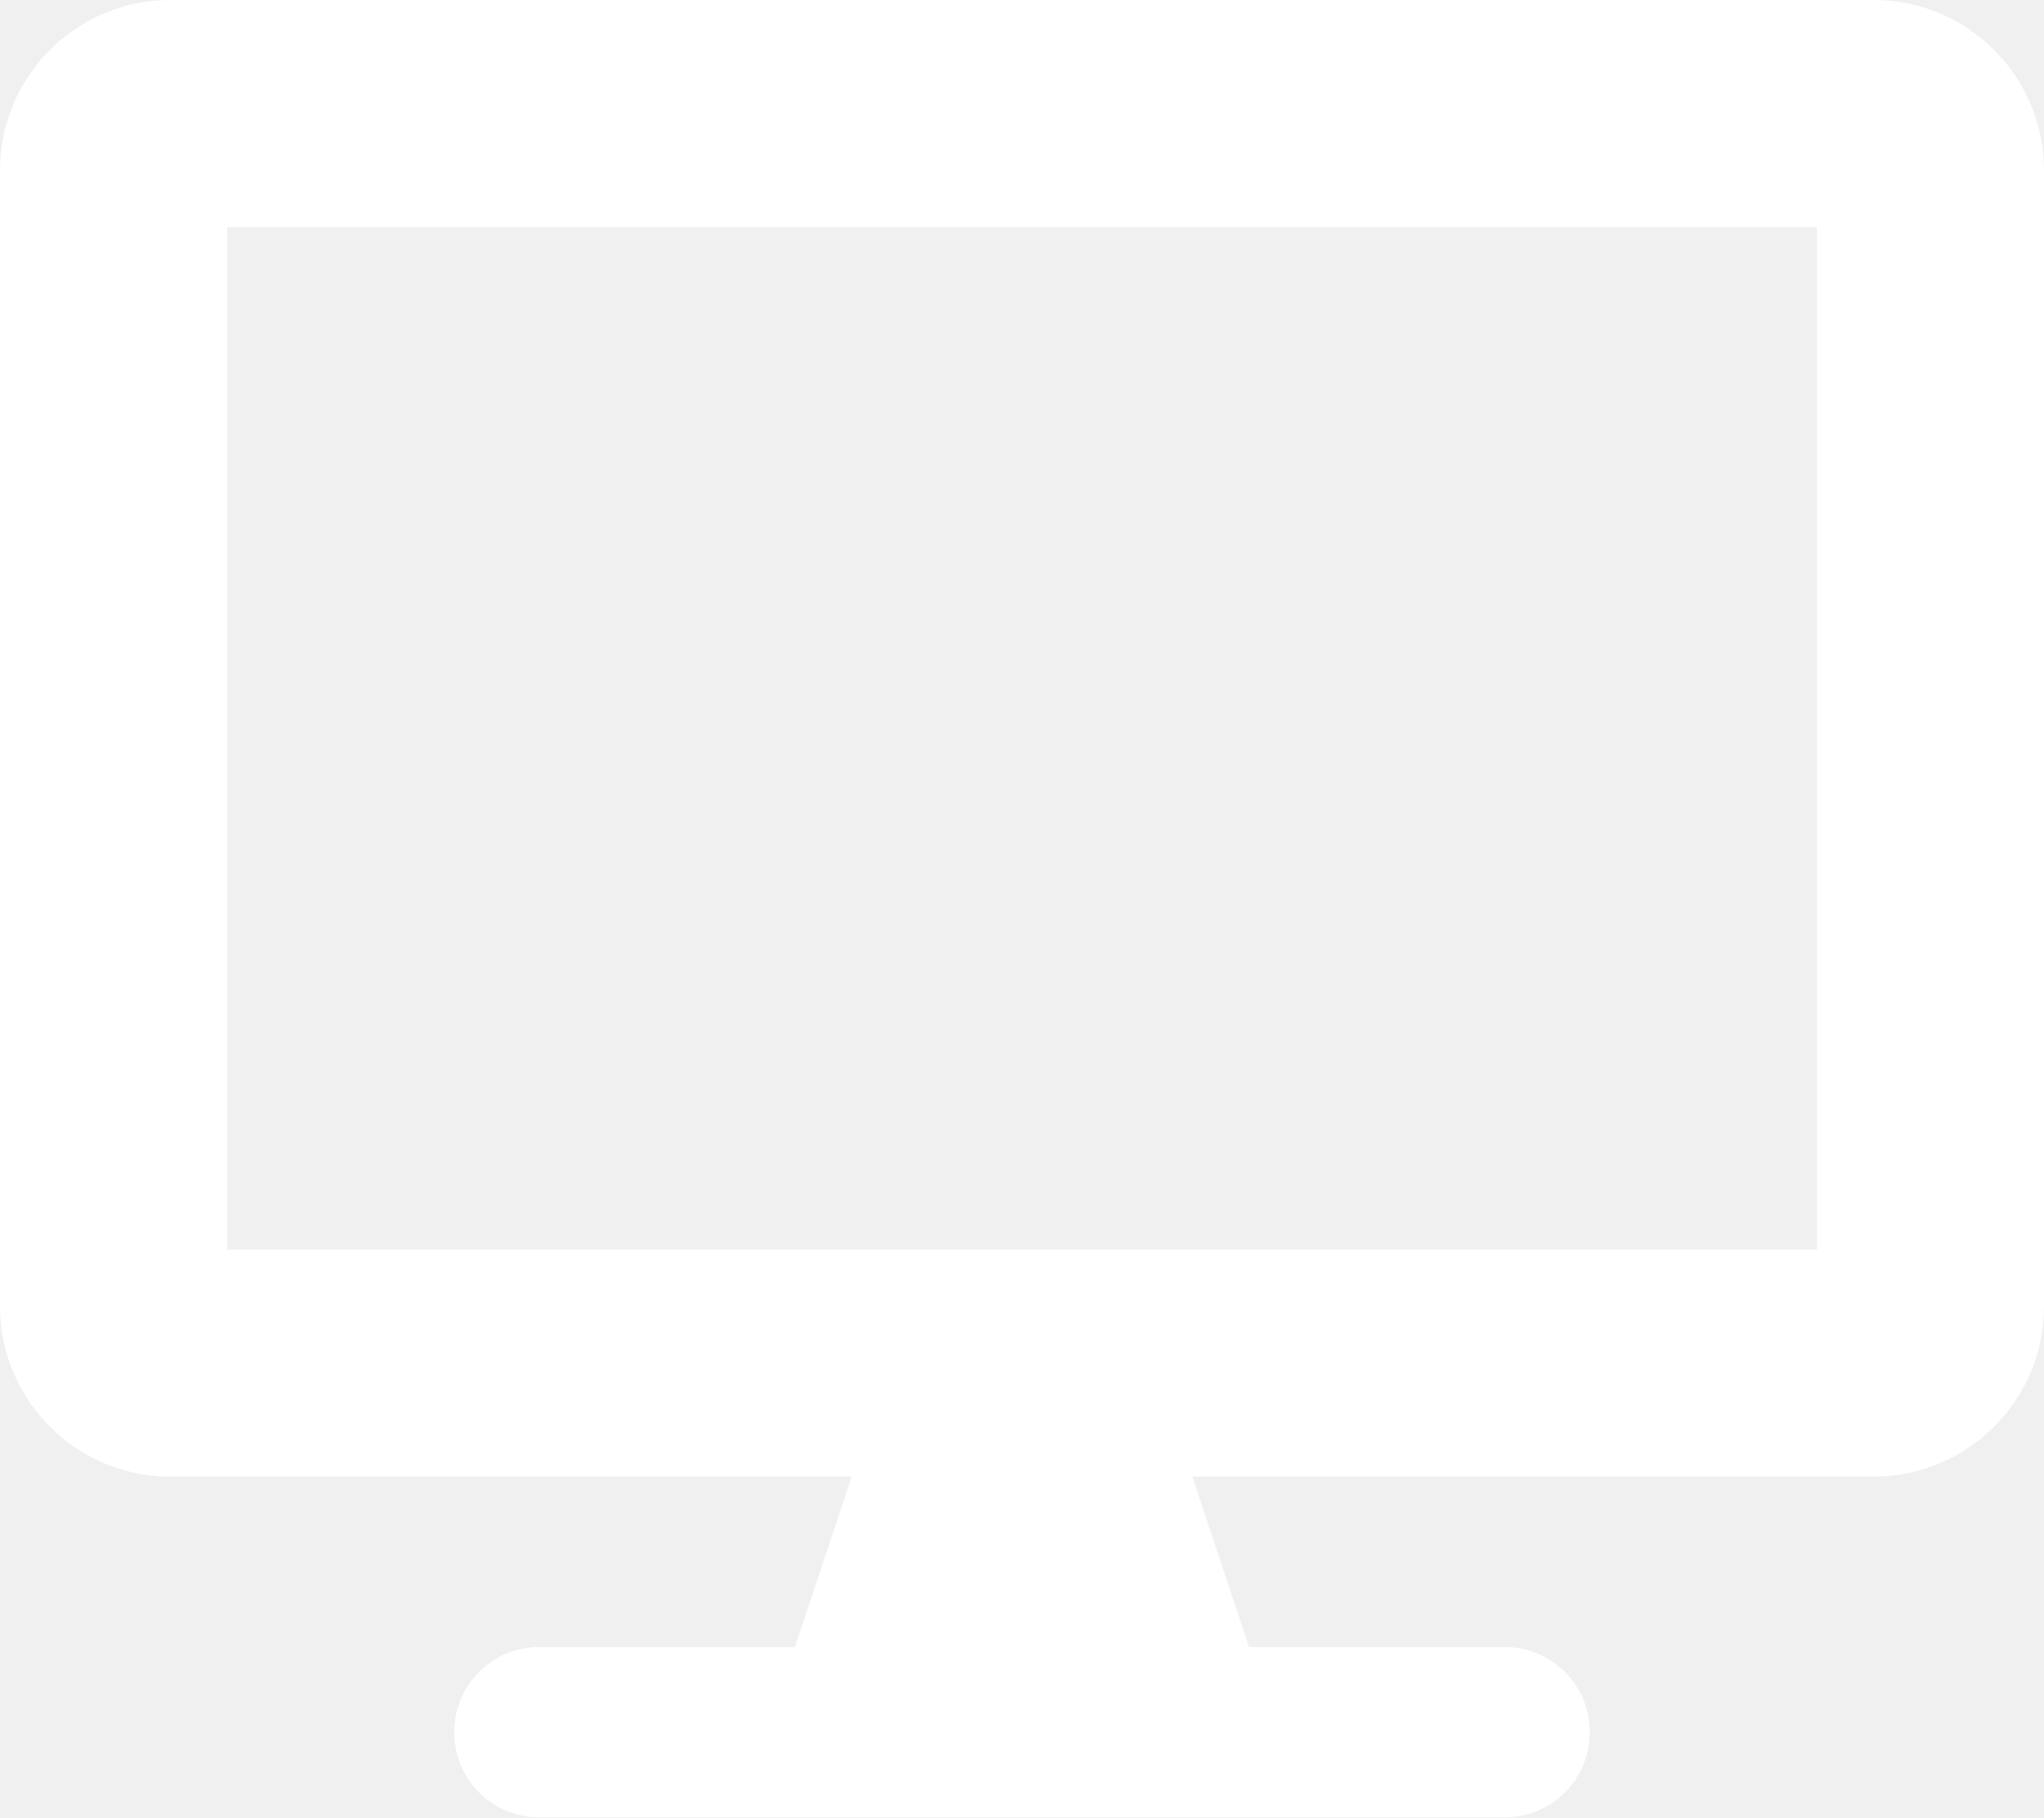
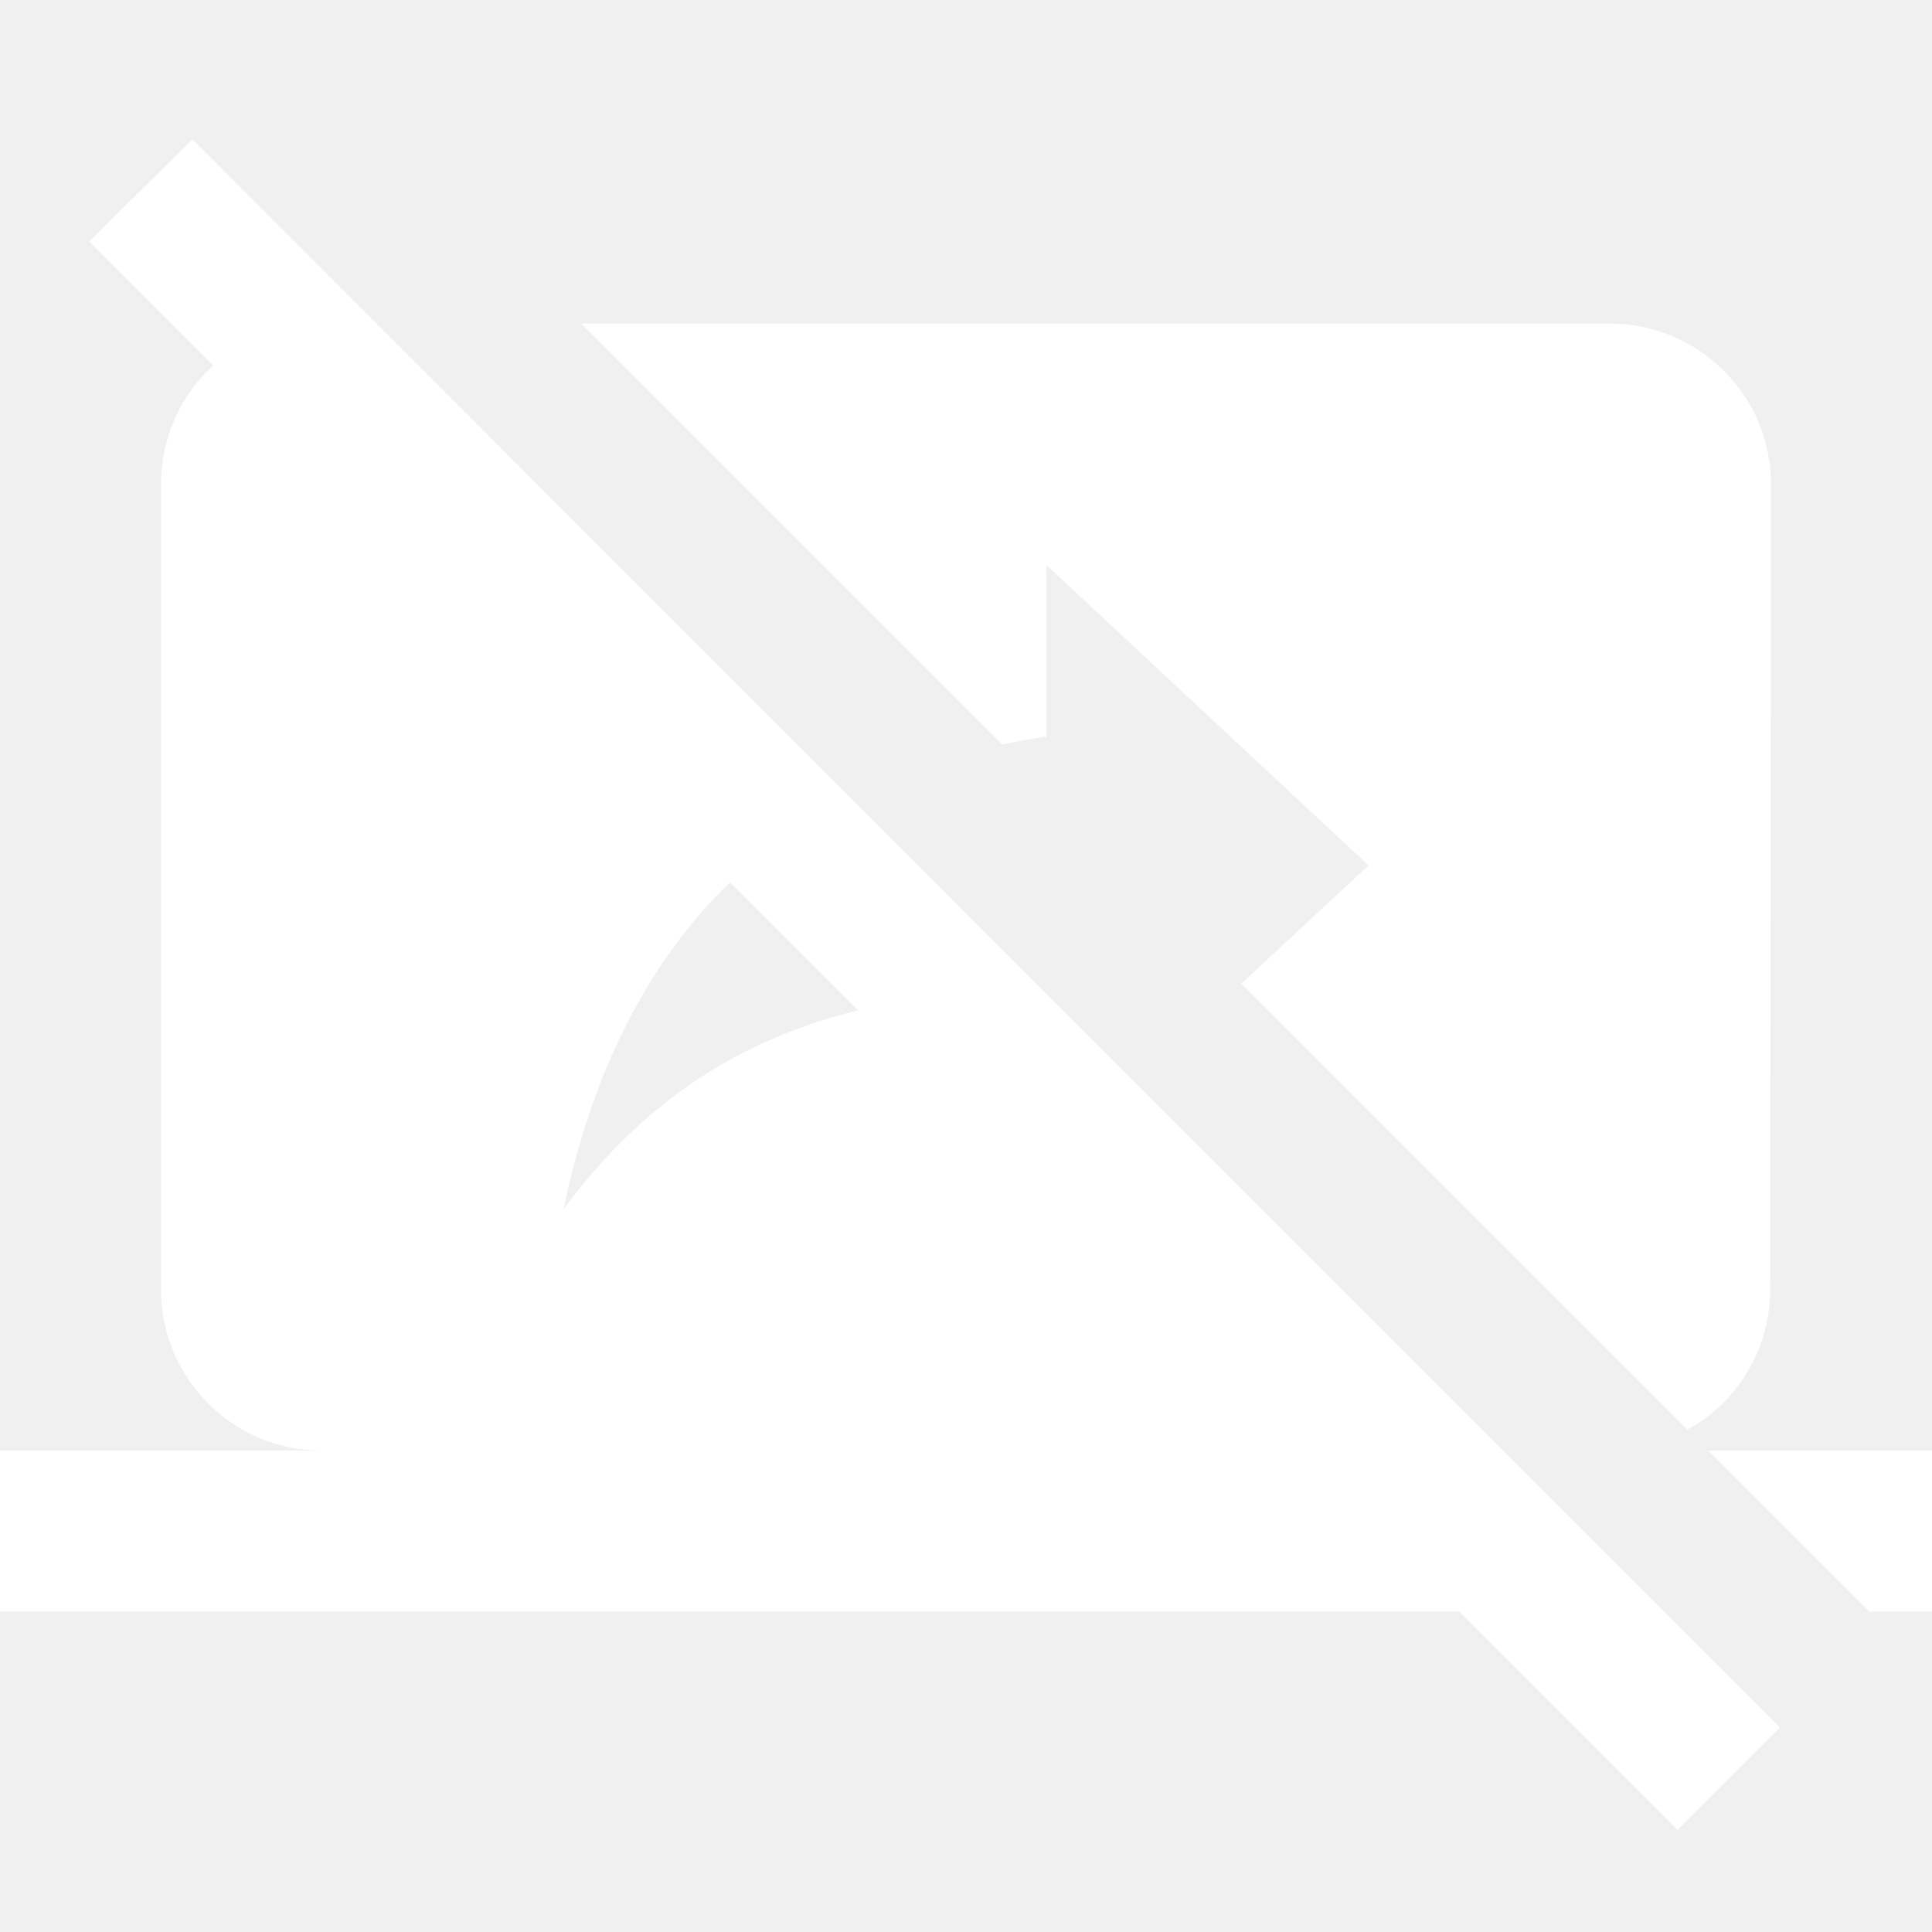
- <svg xmlns="http://www.w3.org/2000/svg" aria-hidden="true" focusable="false" data-prefix="fas" data-icon="desktop" class="svg-inline--fa fa-desktop fa-w-18" role="img" viewBox="0 0 576 512">
-   <path fill="#fff" d="M528 0H48C21.5 0 0 21.5 0 48v320c0 26.5 21.5 48 48 48h192l-16 48h-72c-13.3 0-24 10.7-24 24s10.7 24 24 24h272c13.3 0 24-10.7 24-24s-10.7-24-24-24h-72l-16-48h192c26.5 0 48-21.5 48-48V48c0-26.5-21.5-48-48-48zm-16 352H64V64h448v288z" />
+ <svg xmlns="http://www.w3.org/2000/svg" height="24px" viewBox="0 0 24 24" width="24px" fill="#FFFFFF">
+   <path d="M0 0h24v24H0V0z" fill="none" />
+   <path d="M21.22 18.02l2 2H24v-2h-2.78zm.77-2l.01-10c0-1.11-.9-2-2-2H7.22l5.23 5.23c.18-.04.36-.07.55-.1V7.02l4 3.73-1.58 1.47 5.54 5.54c.61-.33 1.03-.99 1.03-1.74zM2.39 1.73L1.11 3l1.54 1.54c-.4.36-.65.89-.65 1.48v10c0 1.1.89 2 2 2H0v2h18.13l2.71 2.71 1.27-1.27L2.39 1.73zM7 15.02c.31-1.48.92-2.95 2.07-4.06l1.59 1.59c-1.54.38-2.7 1.18-3.66 2.47z" />
</svg>
